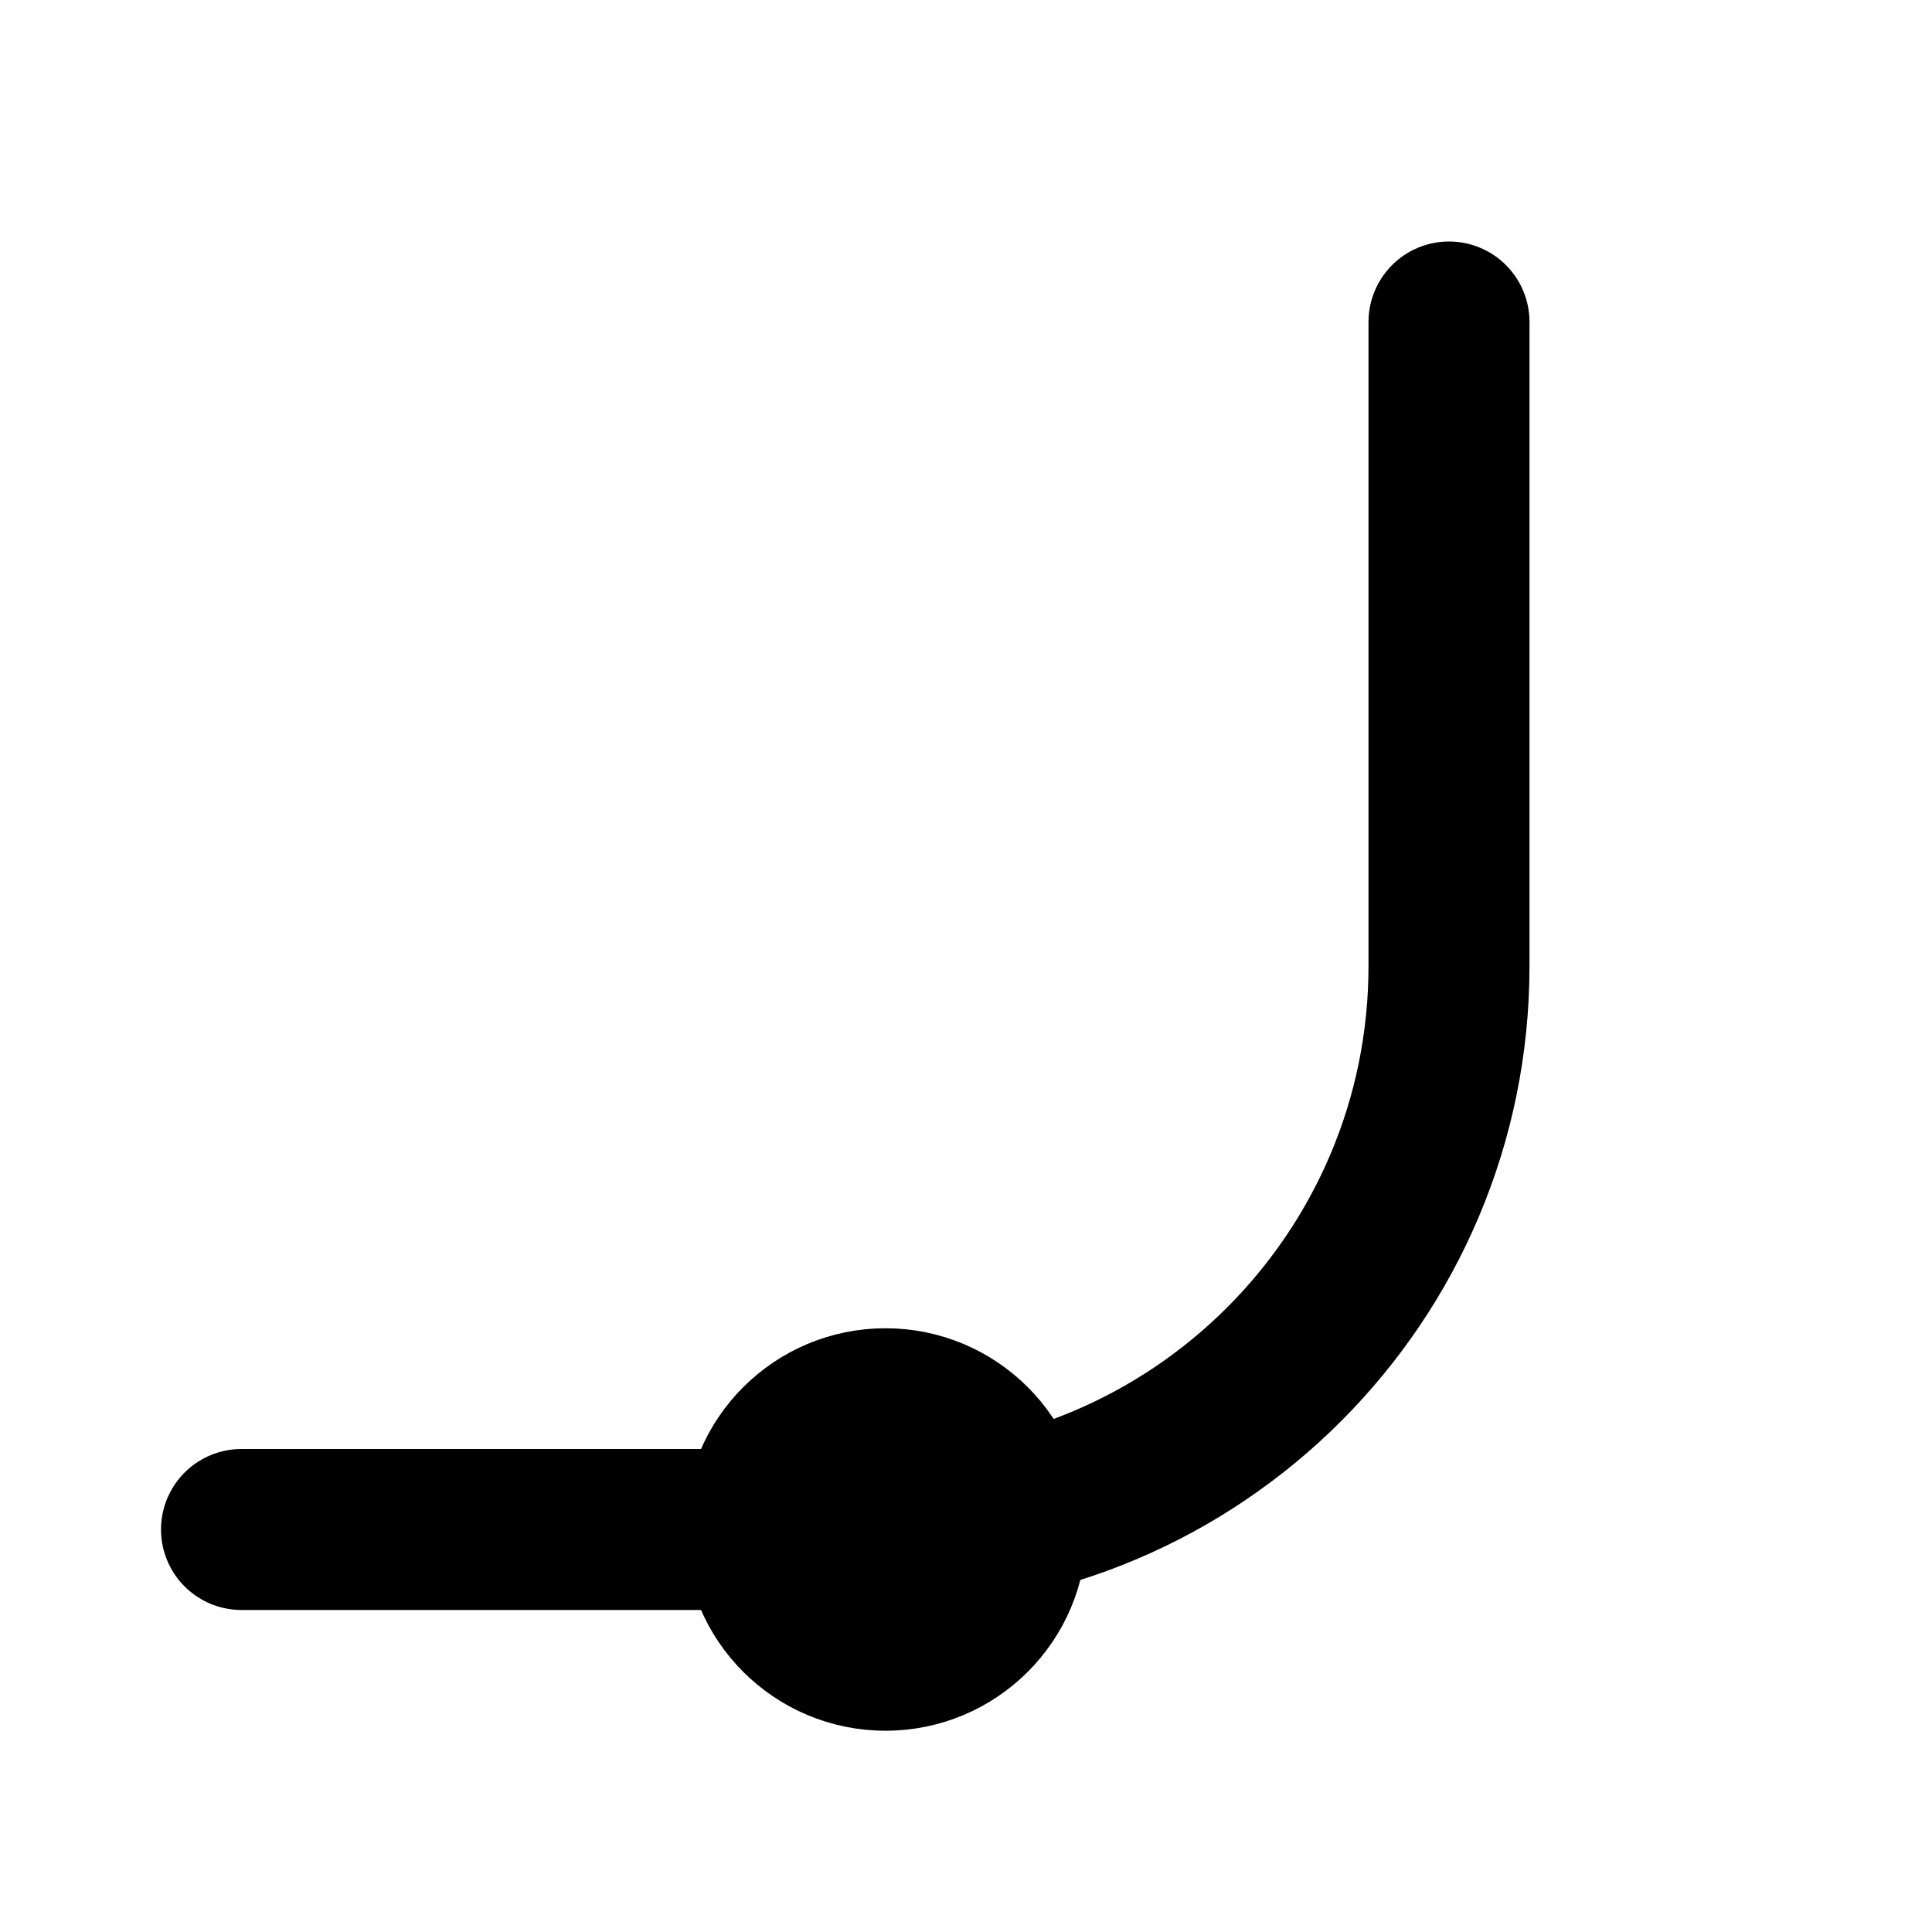
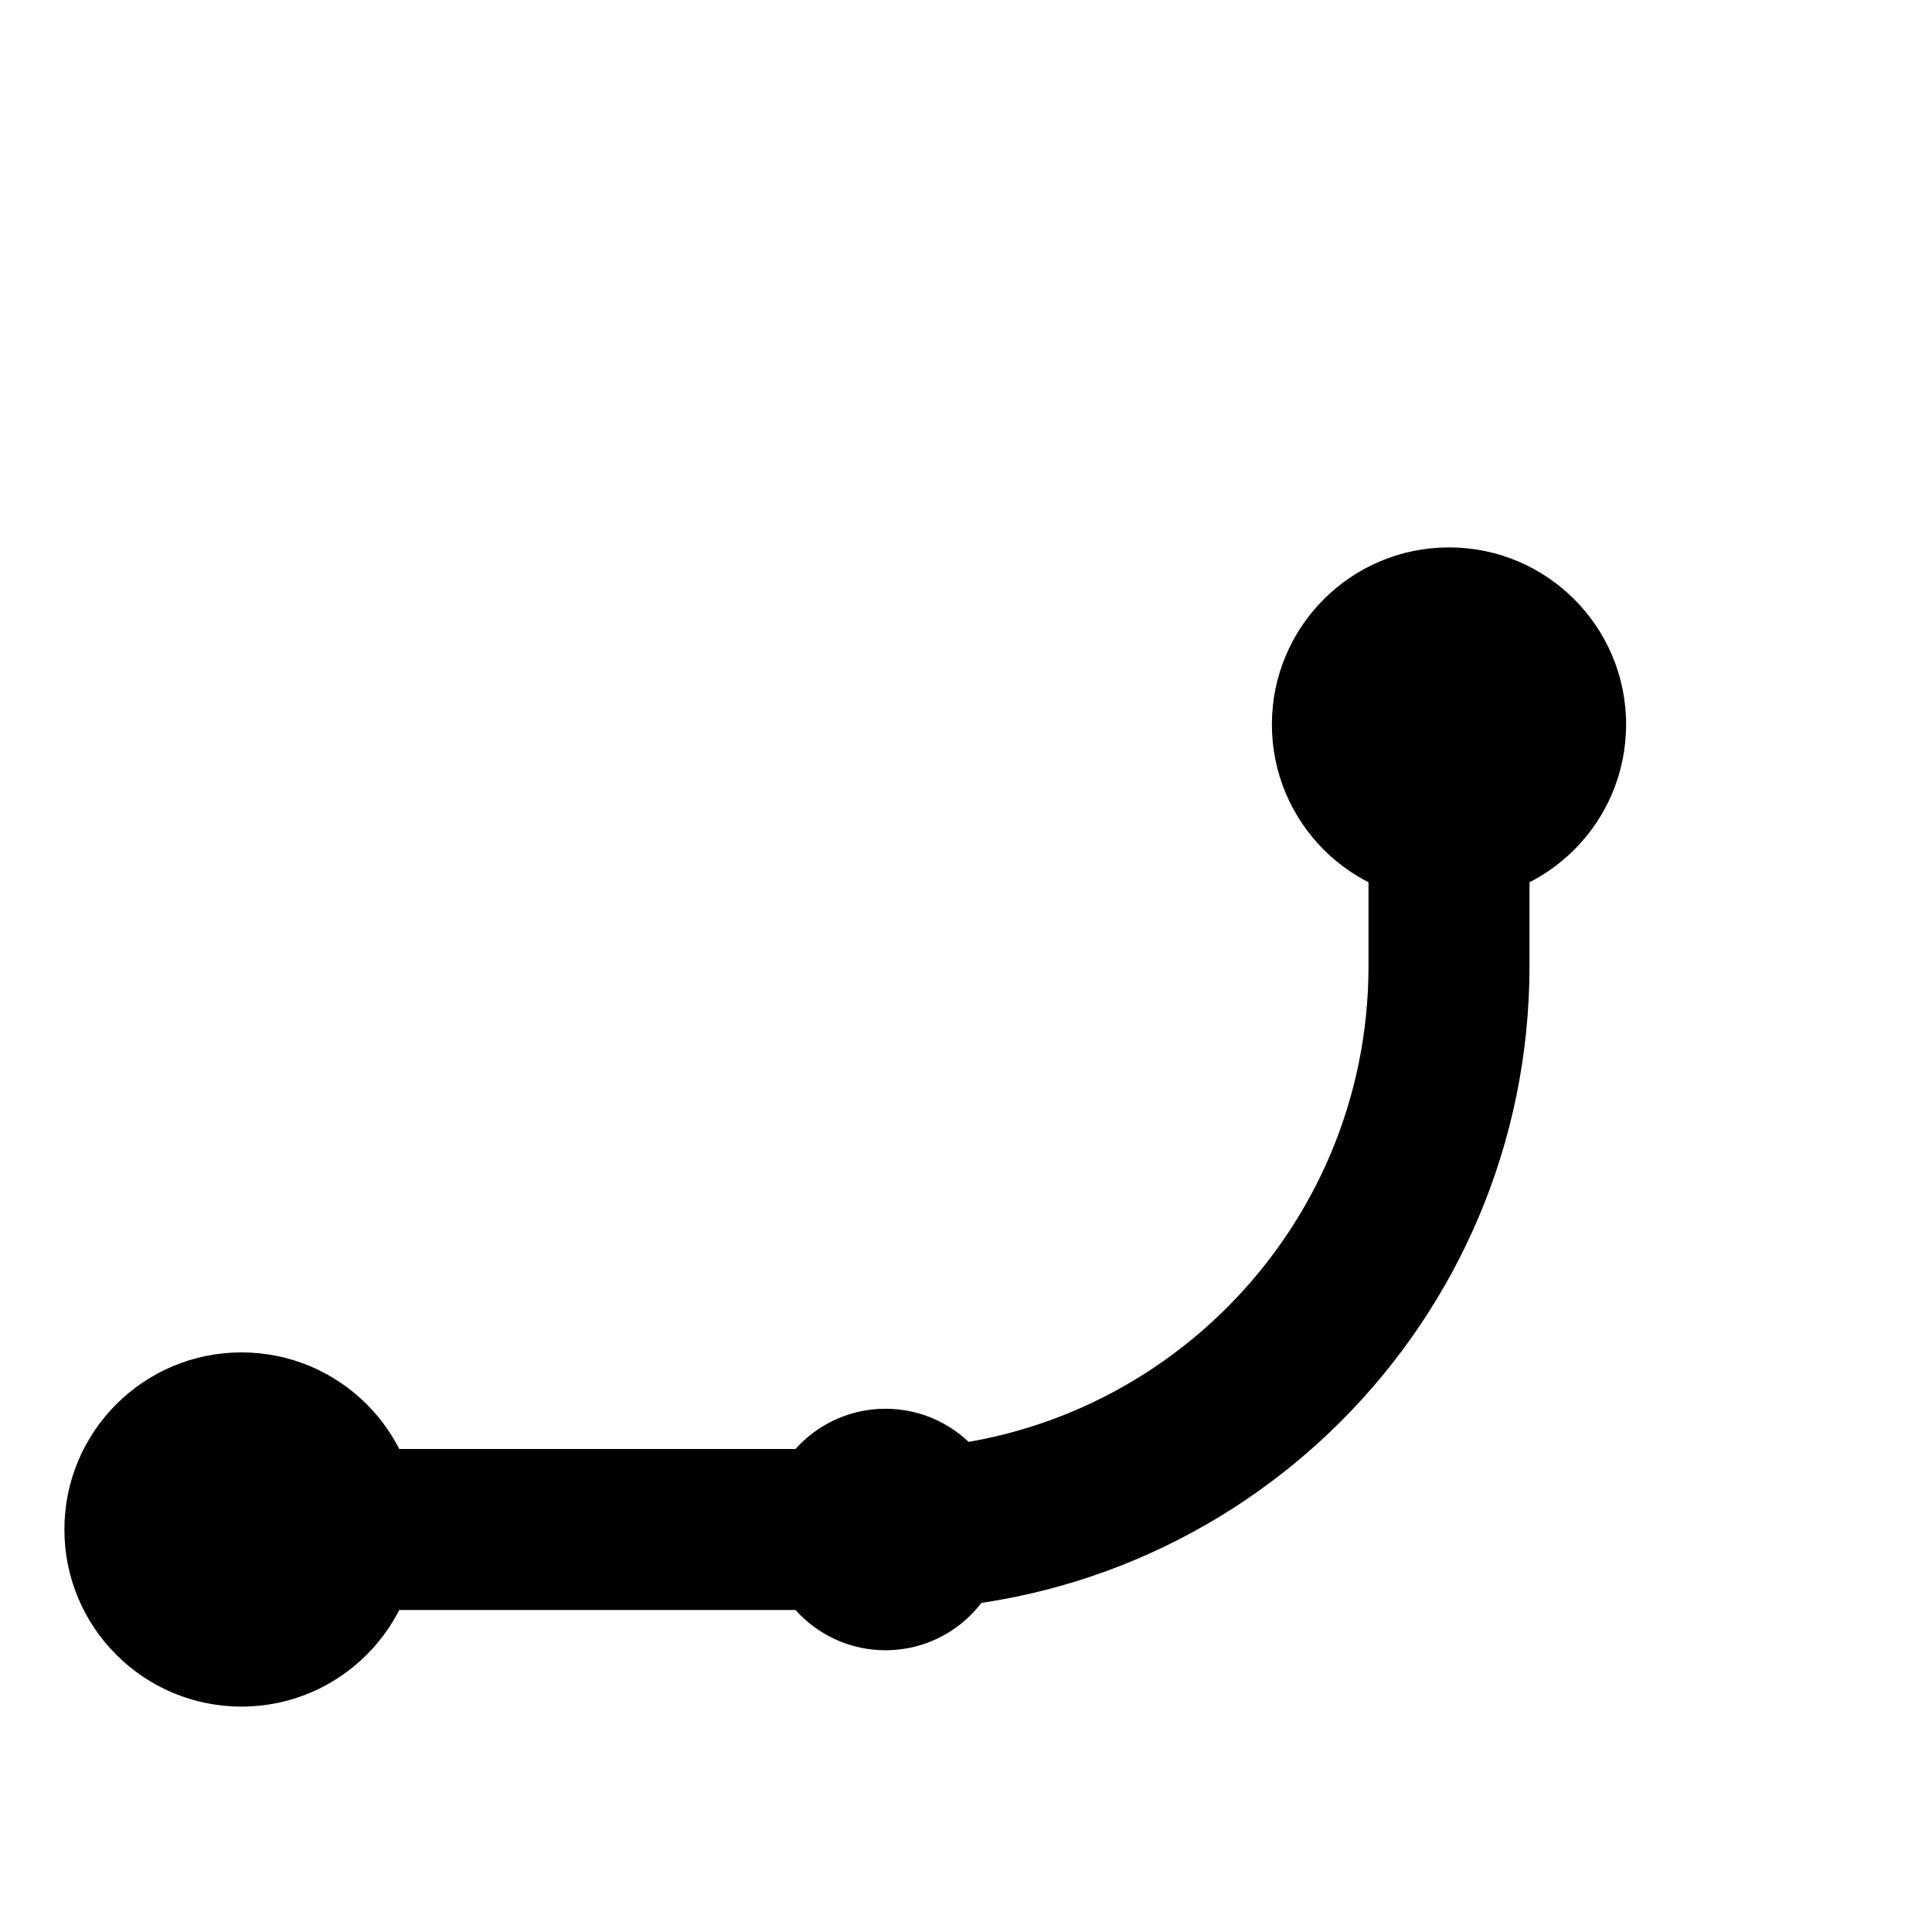
<svg xmlns="http://www.w3.org/2000/svg" width="24" height="24" viewBox="0 0 24 24" fill="none" stroke="currentColor" stroke-width="2" stroke-linecap="round" stroke-linejoin="round">
-   <path d="M3 19h8a7 7 0 0 0 7-7V4" />
-   <circle cx="11" cy="19" r="1.5" />
+   <path d="M3 19h8a7 7 0 0 0 7-7V9" />
+   <circle cx="3" cy="19" r="2.2" fill="currentColor" stroke="none" />
+   <circle cx="18" cy="9" r="2.2" fill="currentColor" stroke="none" />
+   <circle cx="11" cy="19" r="1.5" fill="currentColor" stroke="none" />
</svg>
